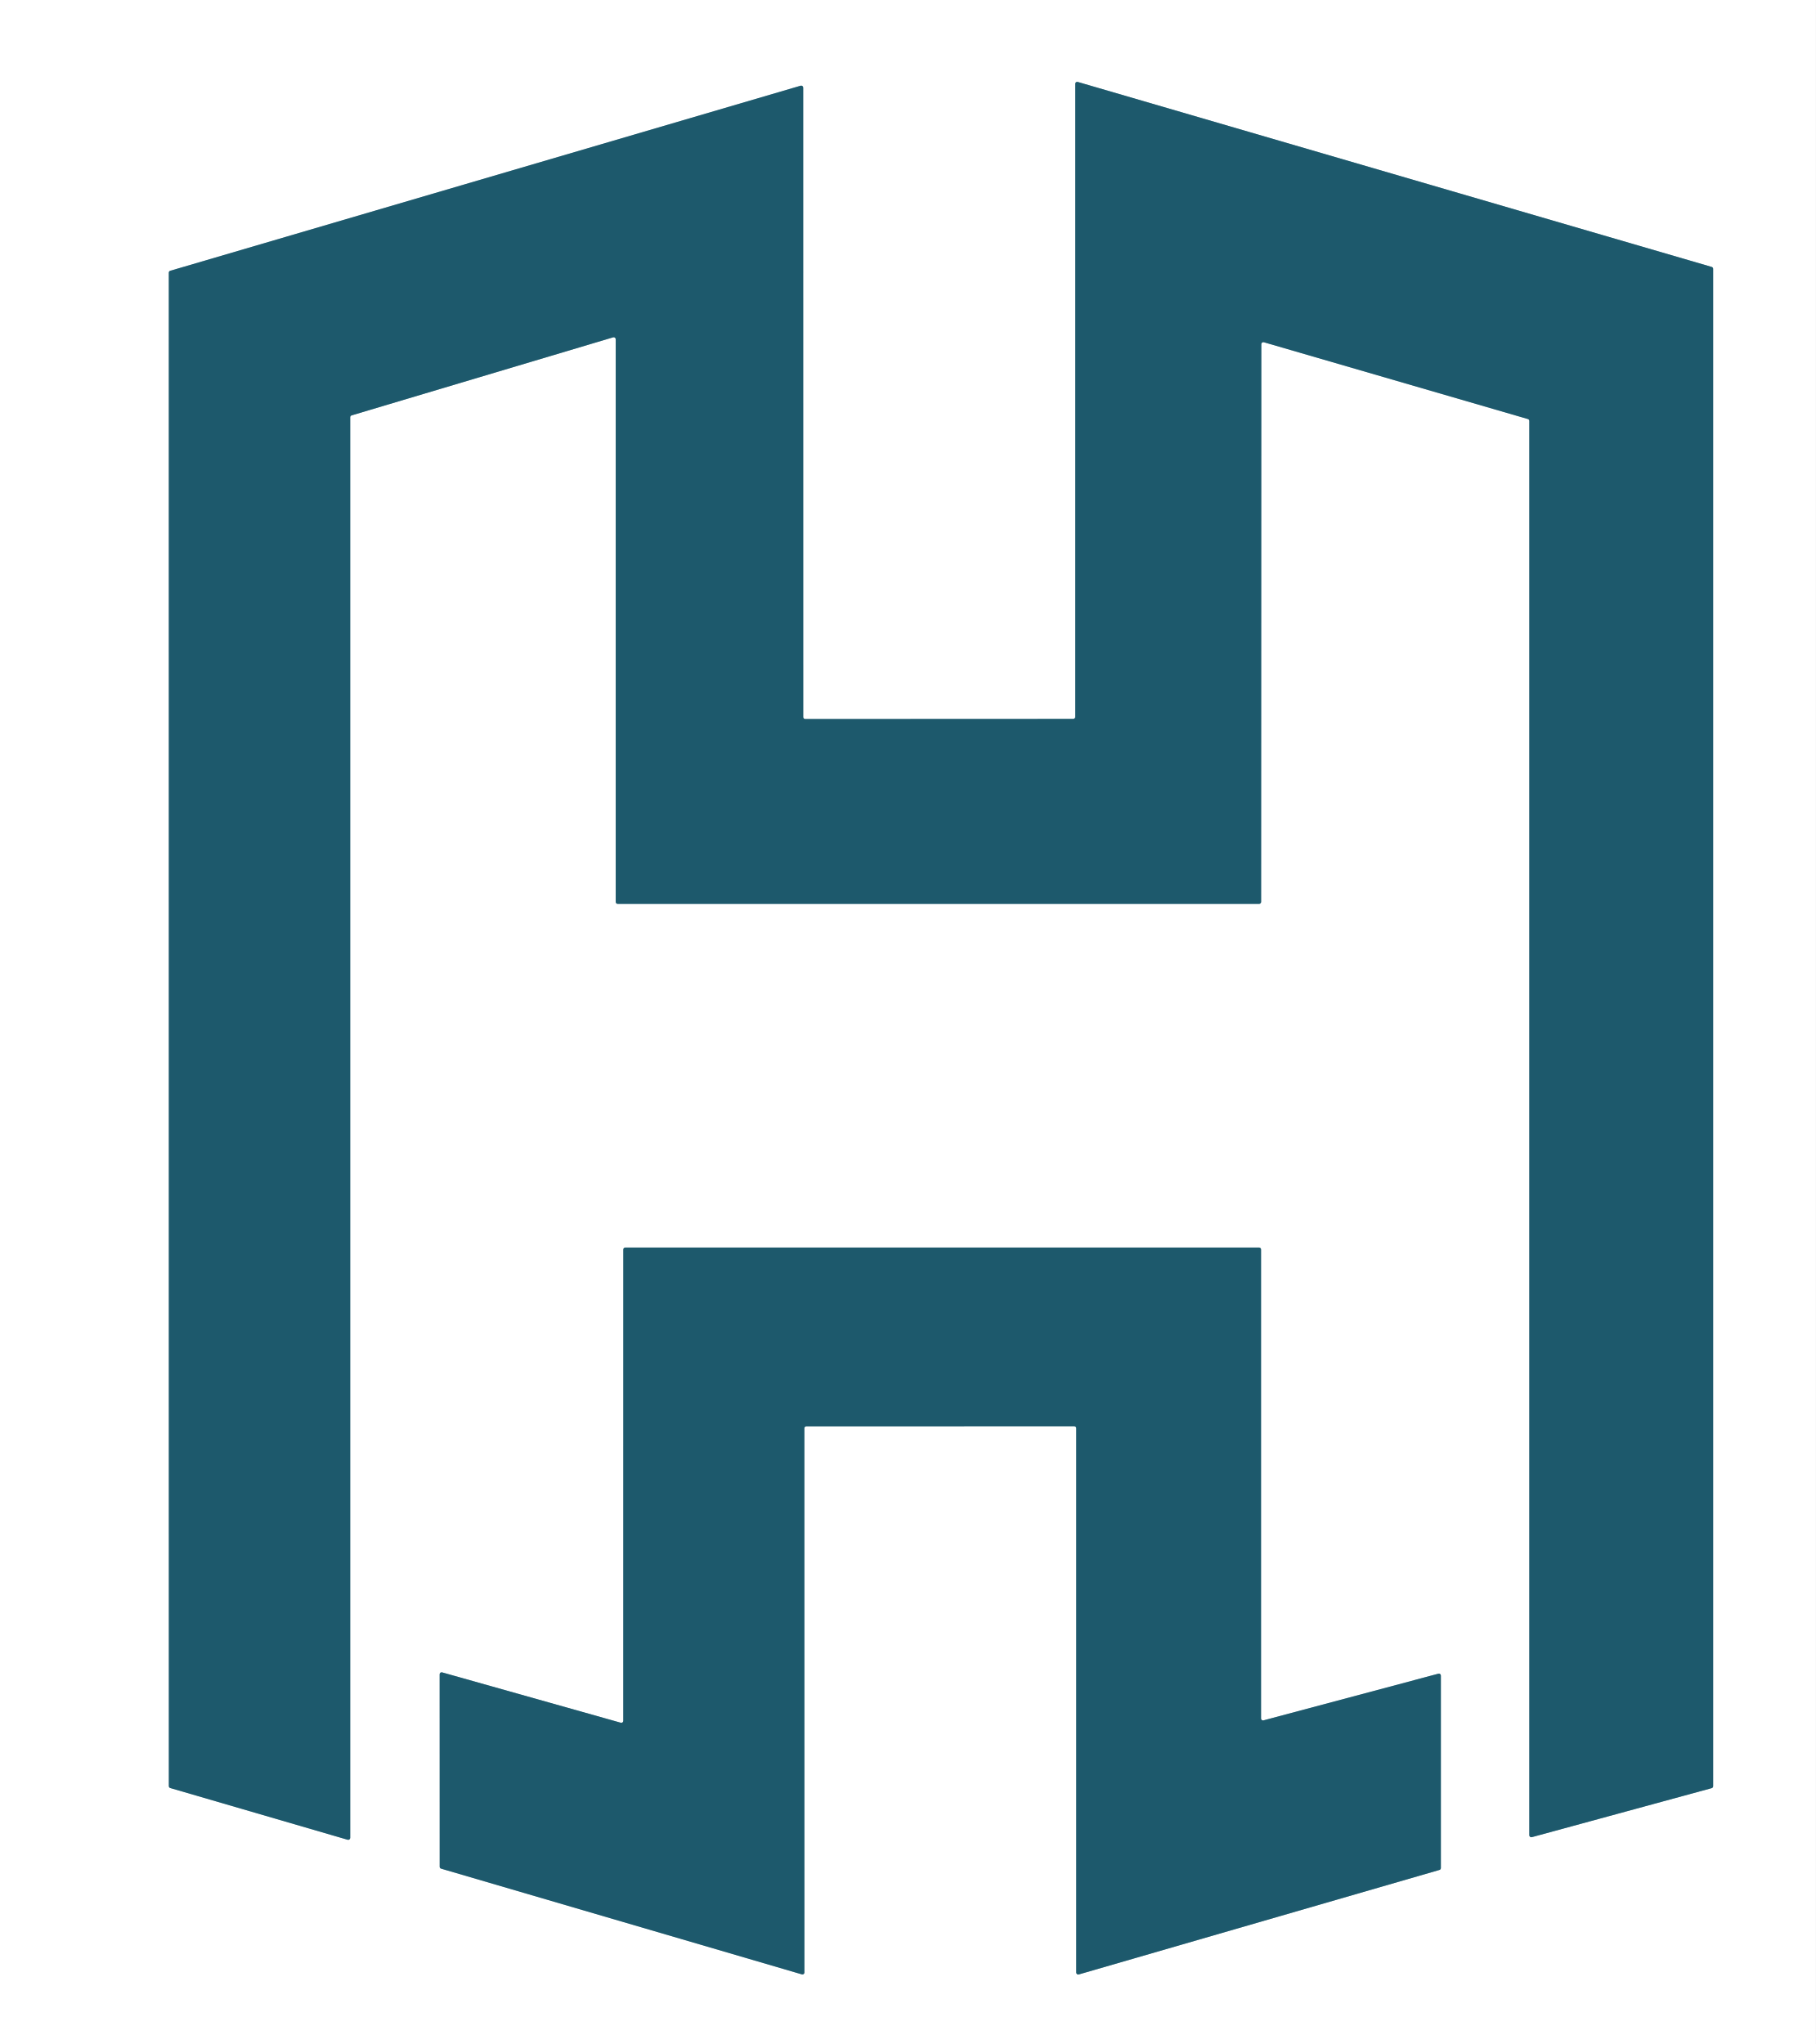
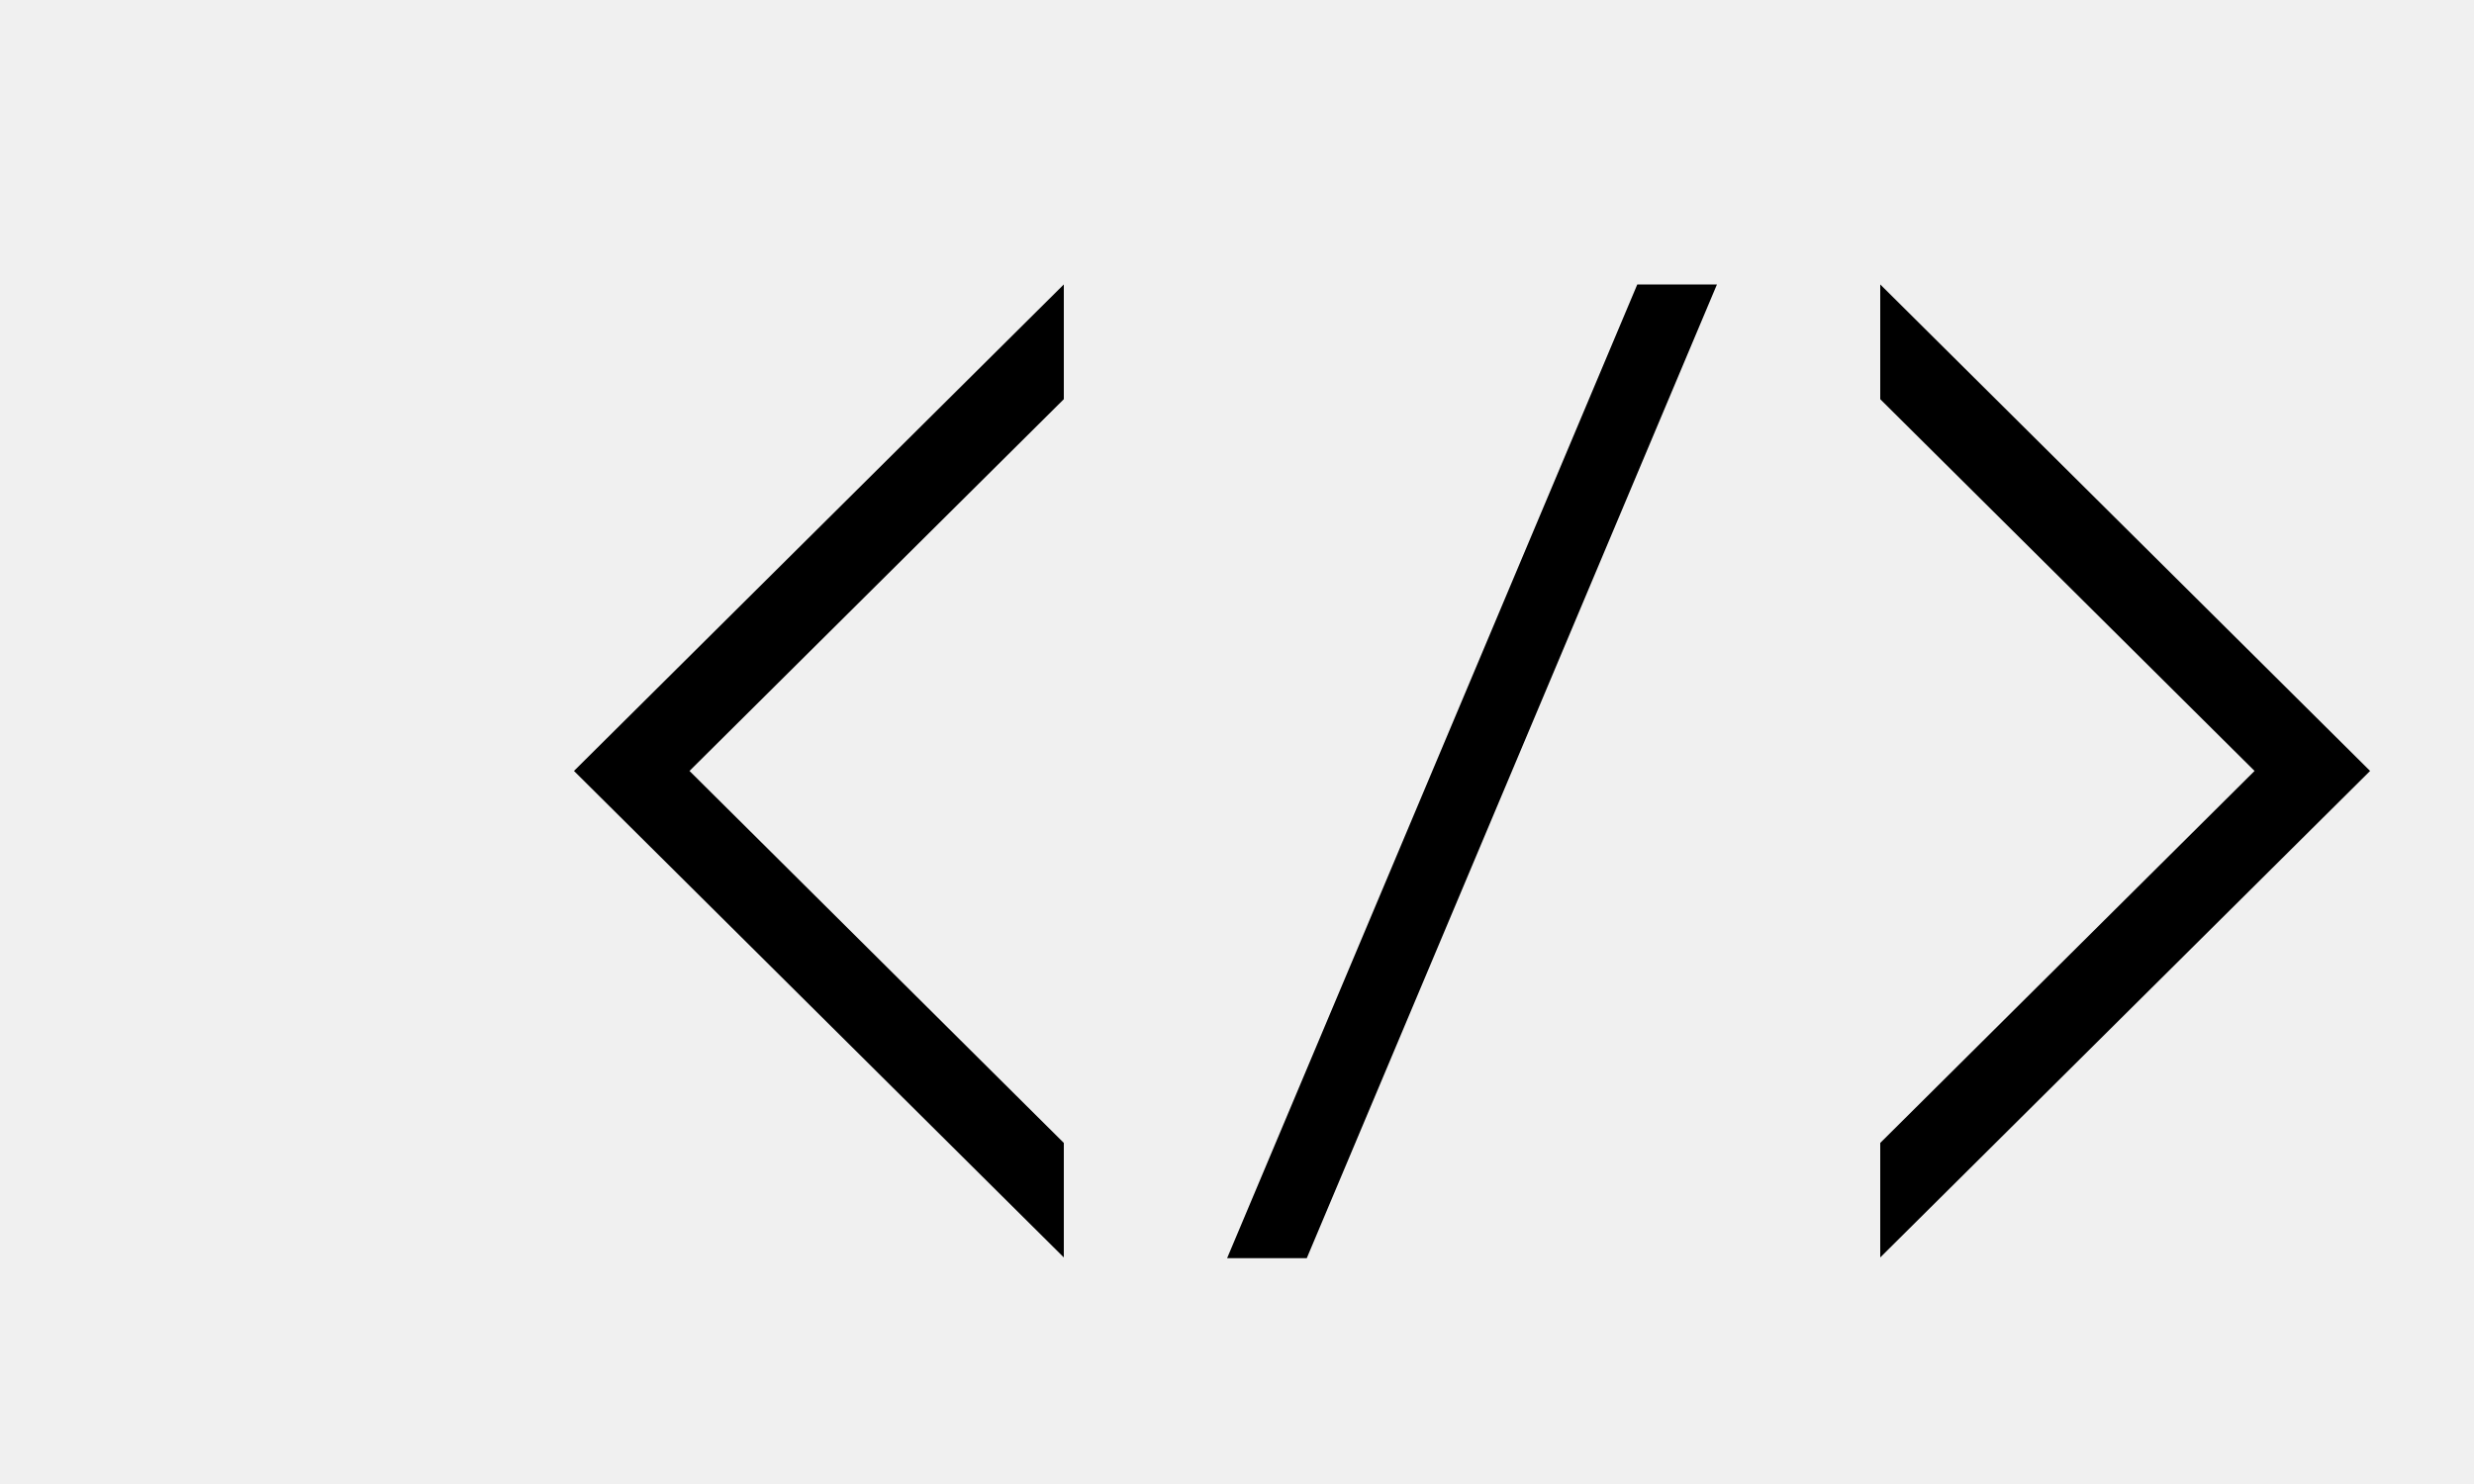
- <svg xmlns="http://www.w3.org/2000/svg" version="1.1" viewBox="0.00 0.00 477.00 537.00">
-   <g stroke-width="2.00" fill="none" stroke-linecap="butt">
-     <path stroke="#8eacb6" vector-effect="non-scaling-stroke" d="   M 282.47 188.35   A 0.52 0.52 0.0 0 1 281.95 188.87   L 211.53 188.90   A 0.52 0.52 0.0 0 1 211.01 188.38   L 211.00 23.01   A 0.52 0.52 0.0 0 0 210.33 22.52   L 44.72 71.14   A 0.52 0.52 0.0 0 0 44.35 71.64   L 44.36 469.25   A 0.52 0.52 0.0 0 0 44.73 469.75   L 91.33 483.34   A 0.52 0.52 0.0 0 0 92.00 482.84   L 92.00 109.63   A 0.52 0.52 0.0 0 1 92.37 109.13   L 161.08 88.62   A 0.52 0.52 0.0 0 1 161.75 89.12   L 161.75 236.95   A 0.52 0.52 0.0 0 0 162.27 237.47   L 330.78 237.47   A 0.52 0.52 0.0 0 0 331.30 236.95   L 331.35 90.41   A 0.52 0.52 0.0 0 1 332.01 89.91   L 401.39 110.09   A 0.52 0.52 0.0 0 1 401.76 110.59   L 401.76 482.16   A 0.52 0.52 0.0 0 0 402.42 482.66   L 449.67 469.78   A 0.52 0.52 0.0 0 0 450.05 469.28   L 450.05 70.63   A 0.52 0.52 0.0 0 0 449.68 70.13   L 283.14 21.53   A 0.52 0.52 0.0 0 0 282.47 22.03   L 282.47 188.35" />
-     <path stroke="#8eacb6" vector-effect="non-scaling-stroke" d="   M 163.74 452.11   A 0.51 0.51 0.0 0 1 163.09 452.60   L 116.15 439.37   A 0.51 0.51 0.0 0 0 115.50 439.86   L 115.51 490.44   A 0.51 0.51 0.0 0 0 115.88 490.93   L 210.67 518.71   A 0.51 0.51 0.0 0 0 211.32 518.22   L 211.31 375.22   A 0.51 0.51 0.0 0 1 211.82 374.71   L 282.23 374.70   A 0.51 0.51 0.0 0 1 282.74 375.21   L 282.74 518.24   A 0.51 0.51 0.0 0 0 283.39 518.73   L 378.15 491.27   A 0.51 0.51 0.0 0 0 378.52 490.78   L 378.52 440.20   A 0.51 0.51 0.0 0 0 377.88 439.71   L 331.92 451.98   A 0.51 0.51 0.0 0 1 331.28 451.49   L 331.28 328.26   A 0.51 0.51 0.0 0 0 330.77 327.75   L 164.26 327.75   A 0.51 0.51 0.0 0 0 163.75 328.26   L 163.74 452.11" />
+ <svg xmlns="http://www.w3.org/2000/svg" viewBox="-10 18 100 60" preserveAspectRatio="xMidYMid meet" class="css-88gl6m" id="gdeebchh">
+   <style>
+       @media (prefers-color-scheme:dark){:root{filter:invert(100%)}}
+   </style>
+   <defs id="SvgjsDefs1310" />
+   <g id="SvgjsG1311" featurekey="symbolFeature-0">
+     <polygon points="39.6 68.87 42.82 68.87 59.4 29.5 56.18 29.5 39.6 68.87"> </polygon>
+     <polygon points="66 29.5 66 34.14 81.13 49.17 66 64.21 66 68.84 85.8 49.17 66 29.5" />
+     <polygon points="33 68.84 33 64.21 17.87 49.17 33 34.14 33 29.5 13.2 49.17 33 68.84" />
  </g>
-   <path fill="#ffffff" d="   M 0.00 0.00   L 477.00 0.00   L 477.00 537.00   L 0.00 537.00   L 0.00 0.00   Z   M 282.47 188.35   A 0.52 0.52 0.0 0 1 281.95 188.87   L 211.53 188.90   A 0.52 0.52 0.0 0 1 211.01 188.38   L 211.00 23.01   A 0.52 0.52 0.0 0 0 210.33 22.52   L 44.72 71.14   A 0.52 0.52 0.0 0 0 44.35 71.64   L 44.36 469.25   A 0.52 0.52 0.0 0 0 44.73 469.75   L 91.33 483.34   A 0.52 0.52 0.0 0 0 92.00 482.84   L 92.00 109.63   A 0.52 0.52 0.0 0 1 92.37 109.13   L 161.08 88.62   A 0.52 0.52 0.0 0 1 161.75 89.12   L 161.75 236.95   A 0.52 0.52 0.0 0 0 162.27 237.47   L 330.78 237.47   A 0.52 0.52 0.0 0 0 331.30 236.95   L 331.35 90.41   A 0.52 0.52 0.0 0 1 332.01 89.91   L 401.39 110.09   A 0.52 0.52 0.0 0 1 401.76 110.59   L 401.76 482.16   A 0.52 0.52 0.0 0 0 402.42 482.66   L 449.67 469.78   A 0.52 0.52 0.0 0 0 450.05 469.28   L 450.05 70.63   A 0.52 0.52 0.0 0 0 449.68 70.13   L 283.14 21.53   A 0.52 0.52 0.0 0 0 282.47 22.03   L 282.47 188.35   Z   M 163.74 452.11   A 0.51 0.51 0.0 0 1 163.09 452.60   L 116.15 439.37   A 0.51 0.51 0.0 0 0 115.50 439.86   L 115.51 490.44   A 0.51 0.51 0.0 0 0 115.88 490.93   L 210.67 518.71   A 0.51 0.51 0.0 0 0 211.32 518.22   L 211.31 375.22   A 0.51 0.51 0.0 0 1 211.82 374.71   L 282.23 374.70   A 0.51 0.51 0.0 0 1 282.74 375.21   L 282.74 518.24   A 0.51 0.51 0.0 0 0 283.39 518.73   L 378.15 491.27   A 0.51 0.51 0.0 0 0 378.52 490.78   L 378.52 440.20   A 0.51 0.51 0.0 0 0 377.88 439.71   L 331.92 451.98   A 0.51 0.51 0.0 0 1 331.28 451.49   L 331.28 328.26   A 0.51 0.51 0.0 0 0 330.77 327.75   L 164.26 327.75   A 0.51 0.51 0.0 0 0 163.75 328.26   L 163.74 452.11   Z" />
-   <path fill="#1d596c" d="   M 282.47 188.35   L 282.47 22.03   A 0.52 0.52 0.0 0 1 283.14 21.53   L 449.68 70.13   A 0.52 0.52 0.0 0 1 450.05 70.63   L 450.05 469.28   A 0.52 0.52 0.0 0 1 449.67 469.78   L 402.42 482.66   A 0.52 0.52 0.0 0 1 401.76 482.16   L 401.76 110.59   A 0.52 0.52 0.0 0 0 401.39 110.09   L 332.01 89.91   A 0.52 0.52 0.0 0 0 331.35 90.41   L 331.30 236.95   A 0.52 0.52 0.0 0 1 330.78 237.47   L 162.27 237.47   A 0.52 0.52 0.0 0 1 161.75 236.95   L 161.75 89.12   A 0.52 0.52 0.0 0 0 161.08 88.62   L 92.37 109.13   A 0.52 0.52 0.0 0 0 92.00 109.63   L 92.00 482.84   A 0.52 0.52 0.0 0 1 91.33 483.34   L 44.73 469.75   A 0.52 0.52 0.0 0 1 44.36 469.25   L 44.35 71.64   A 0.52 0.52 0.0 0 1 44.72 71.14   L 210.33 22.52   A 0.52 0.52 0.0 0 1 211.00 23.01   L 211.01 188.38   A 0.52 0.52 0.0 0 0 211.53 188.90   L 281.95 188.87   A 0.52 0.52 0.0 0 0 282.47 188.35   Z" />
-   <path fill="#1d596c" d="   M 163.74 452.11   L 163.75 328.26   A 0.51 0.51 0.0 0 1 164.26 327.75   L 330.77 327.75   A 0.51 0.51 0.0 0 1 331.28 328.26   L 331.28 451.49   A 0.51 0.51 0.0 0 0 331.92 451.98   L 377.88 439.71   A 0.51 0.51 0.0 0 1 378.52 440.20   L 378.52 490.78   A 0.51 0.51 0.0 0 1 378.15 491.27   L 283.39 518.73   A 0.51 0.51 0.0 0 1 282.74 518.24   L 282.74 375.21   A 0.51 0.51 0.0 0 0 282.23 374.70   L 211.82 374.71   A 0.51 0.51 0.0 0 0 211.31 375.22   L 211.32 518.22   A 0.51 0.51 0.0 0 1 210.67 518.71   L 115.88 490.93   A 0.51 0.51 0.0 0 1 115.51 490.44   L 115.50 439.86   A 0.51 0.51 0.0 0 1 116.15 439.37   L 163.09 452.60   A 0.51 0.51 0.0 0 0 163.74 452.11   Z" />
</svg>
